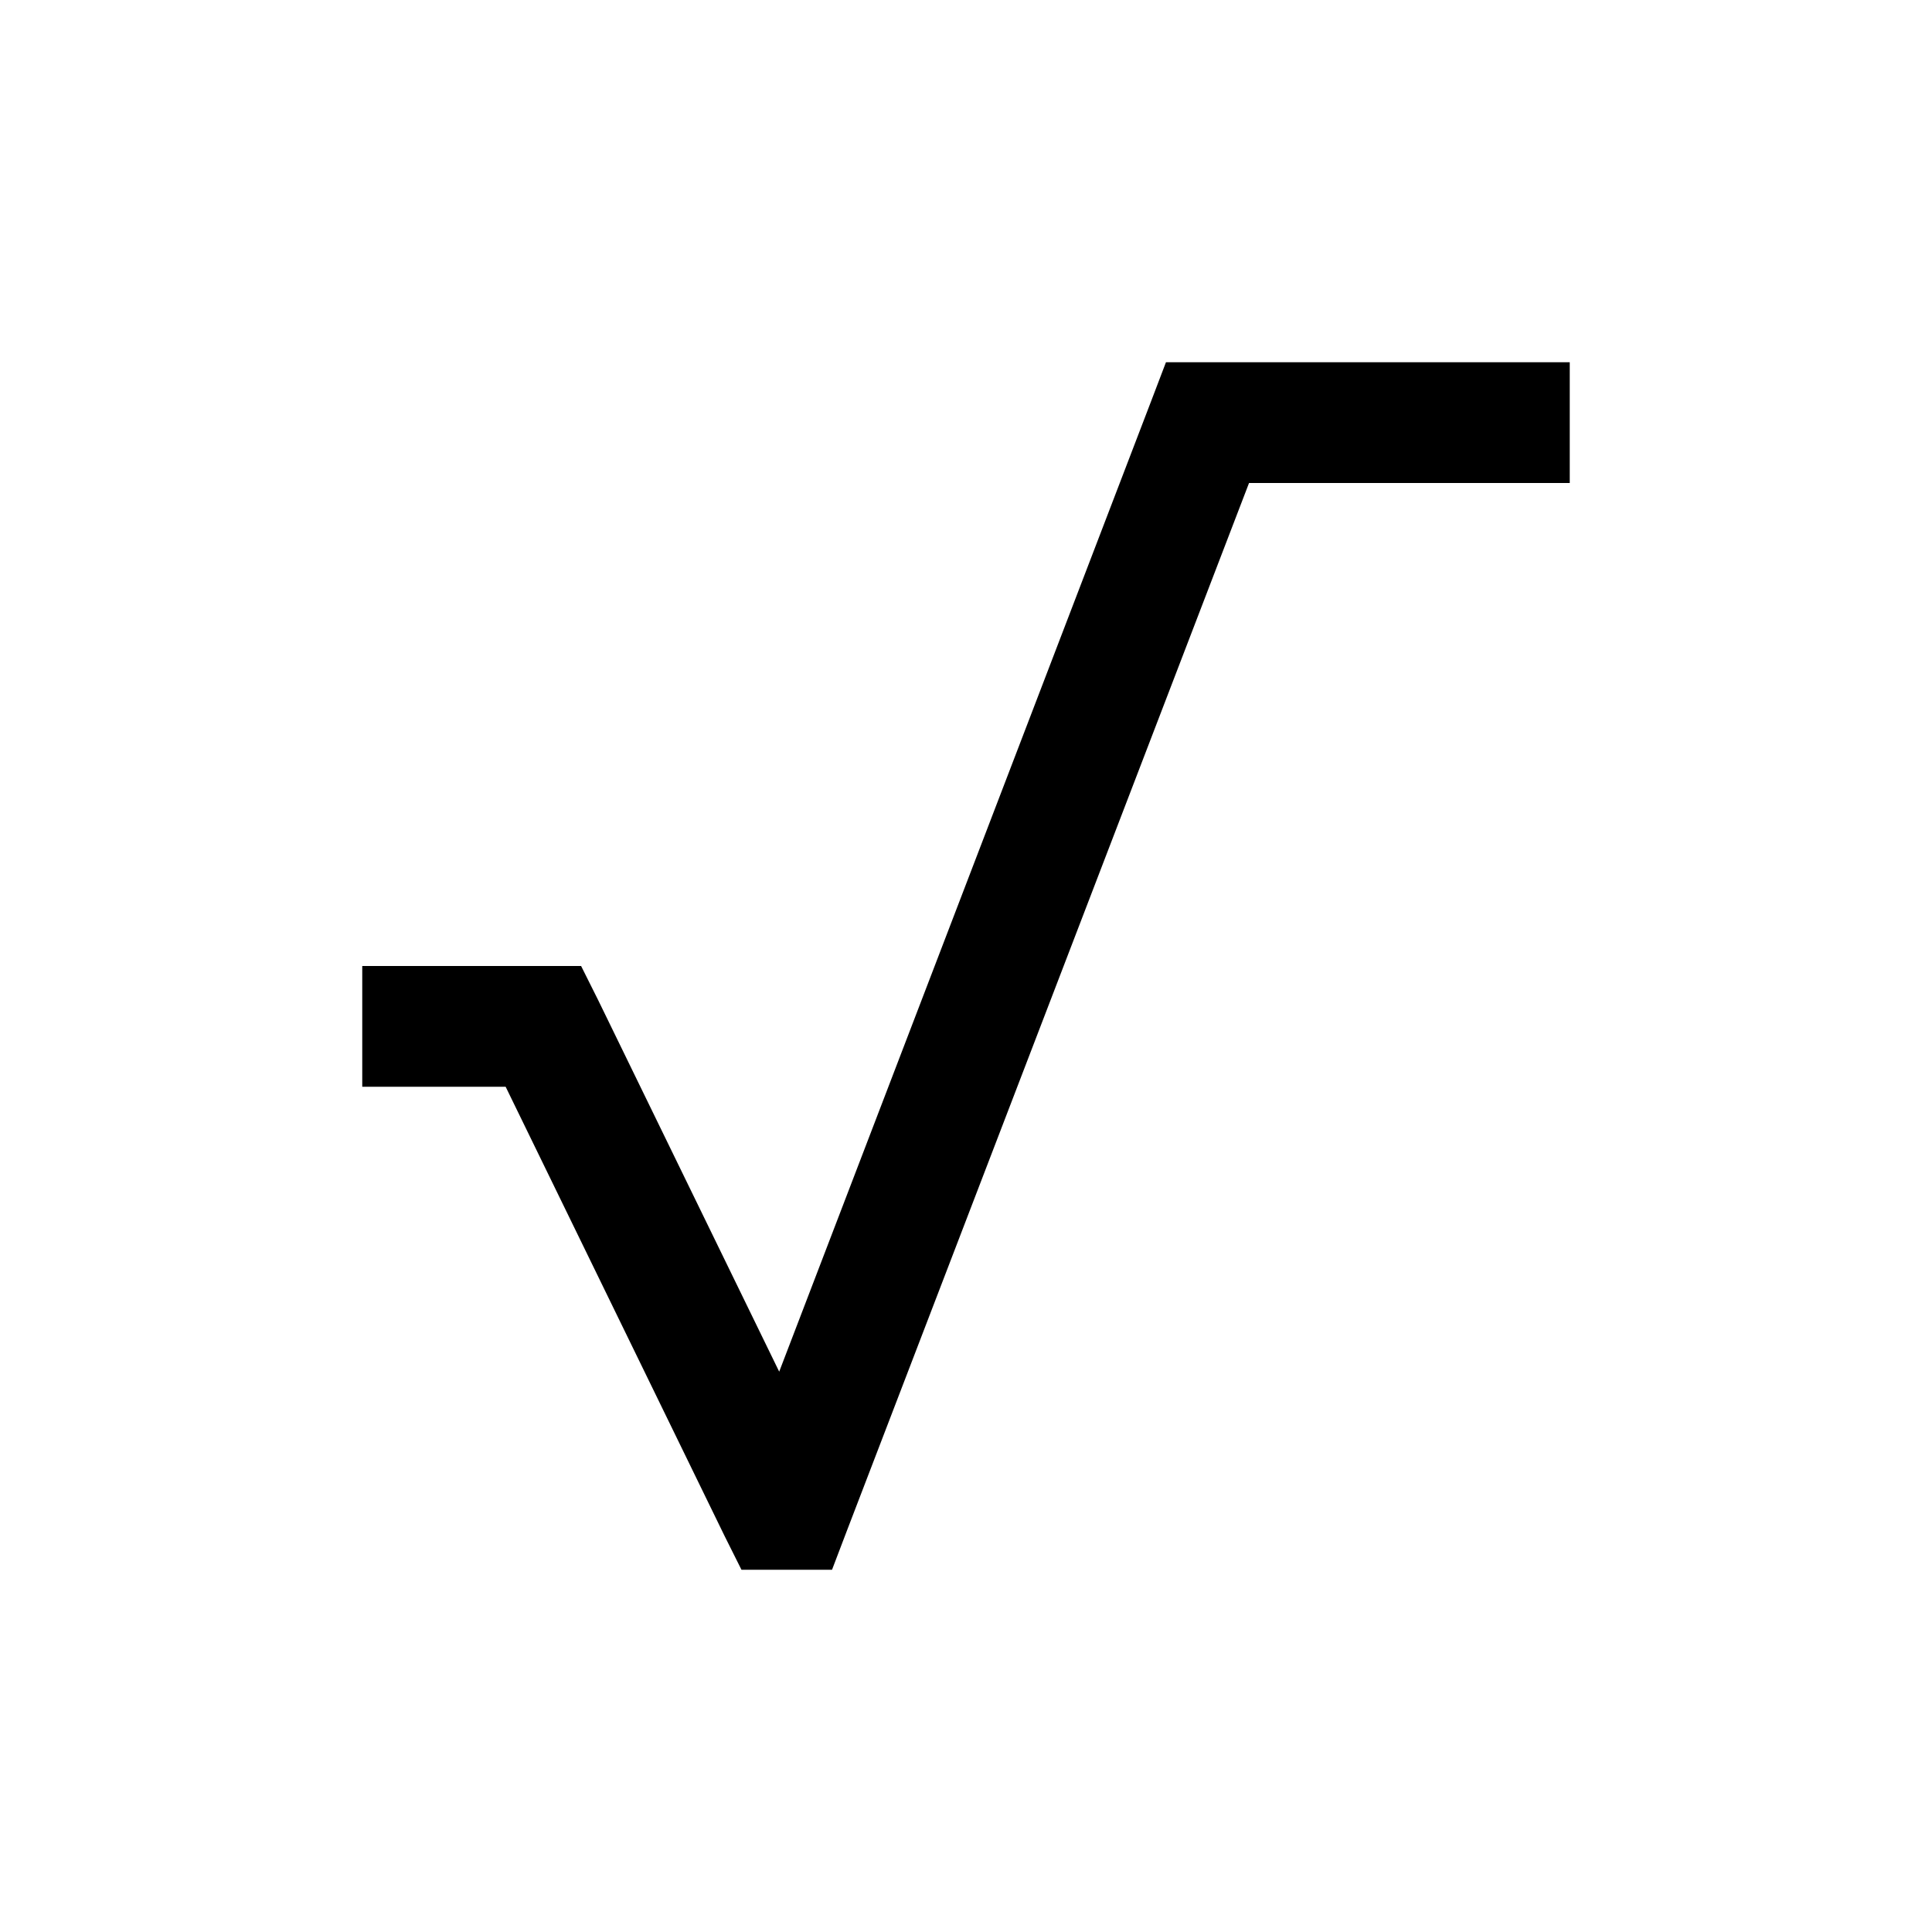
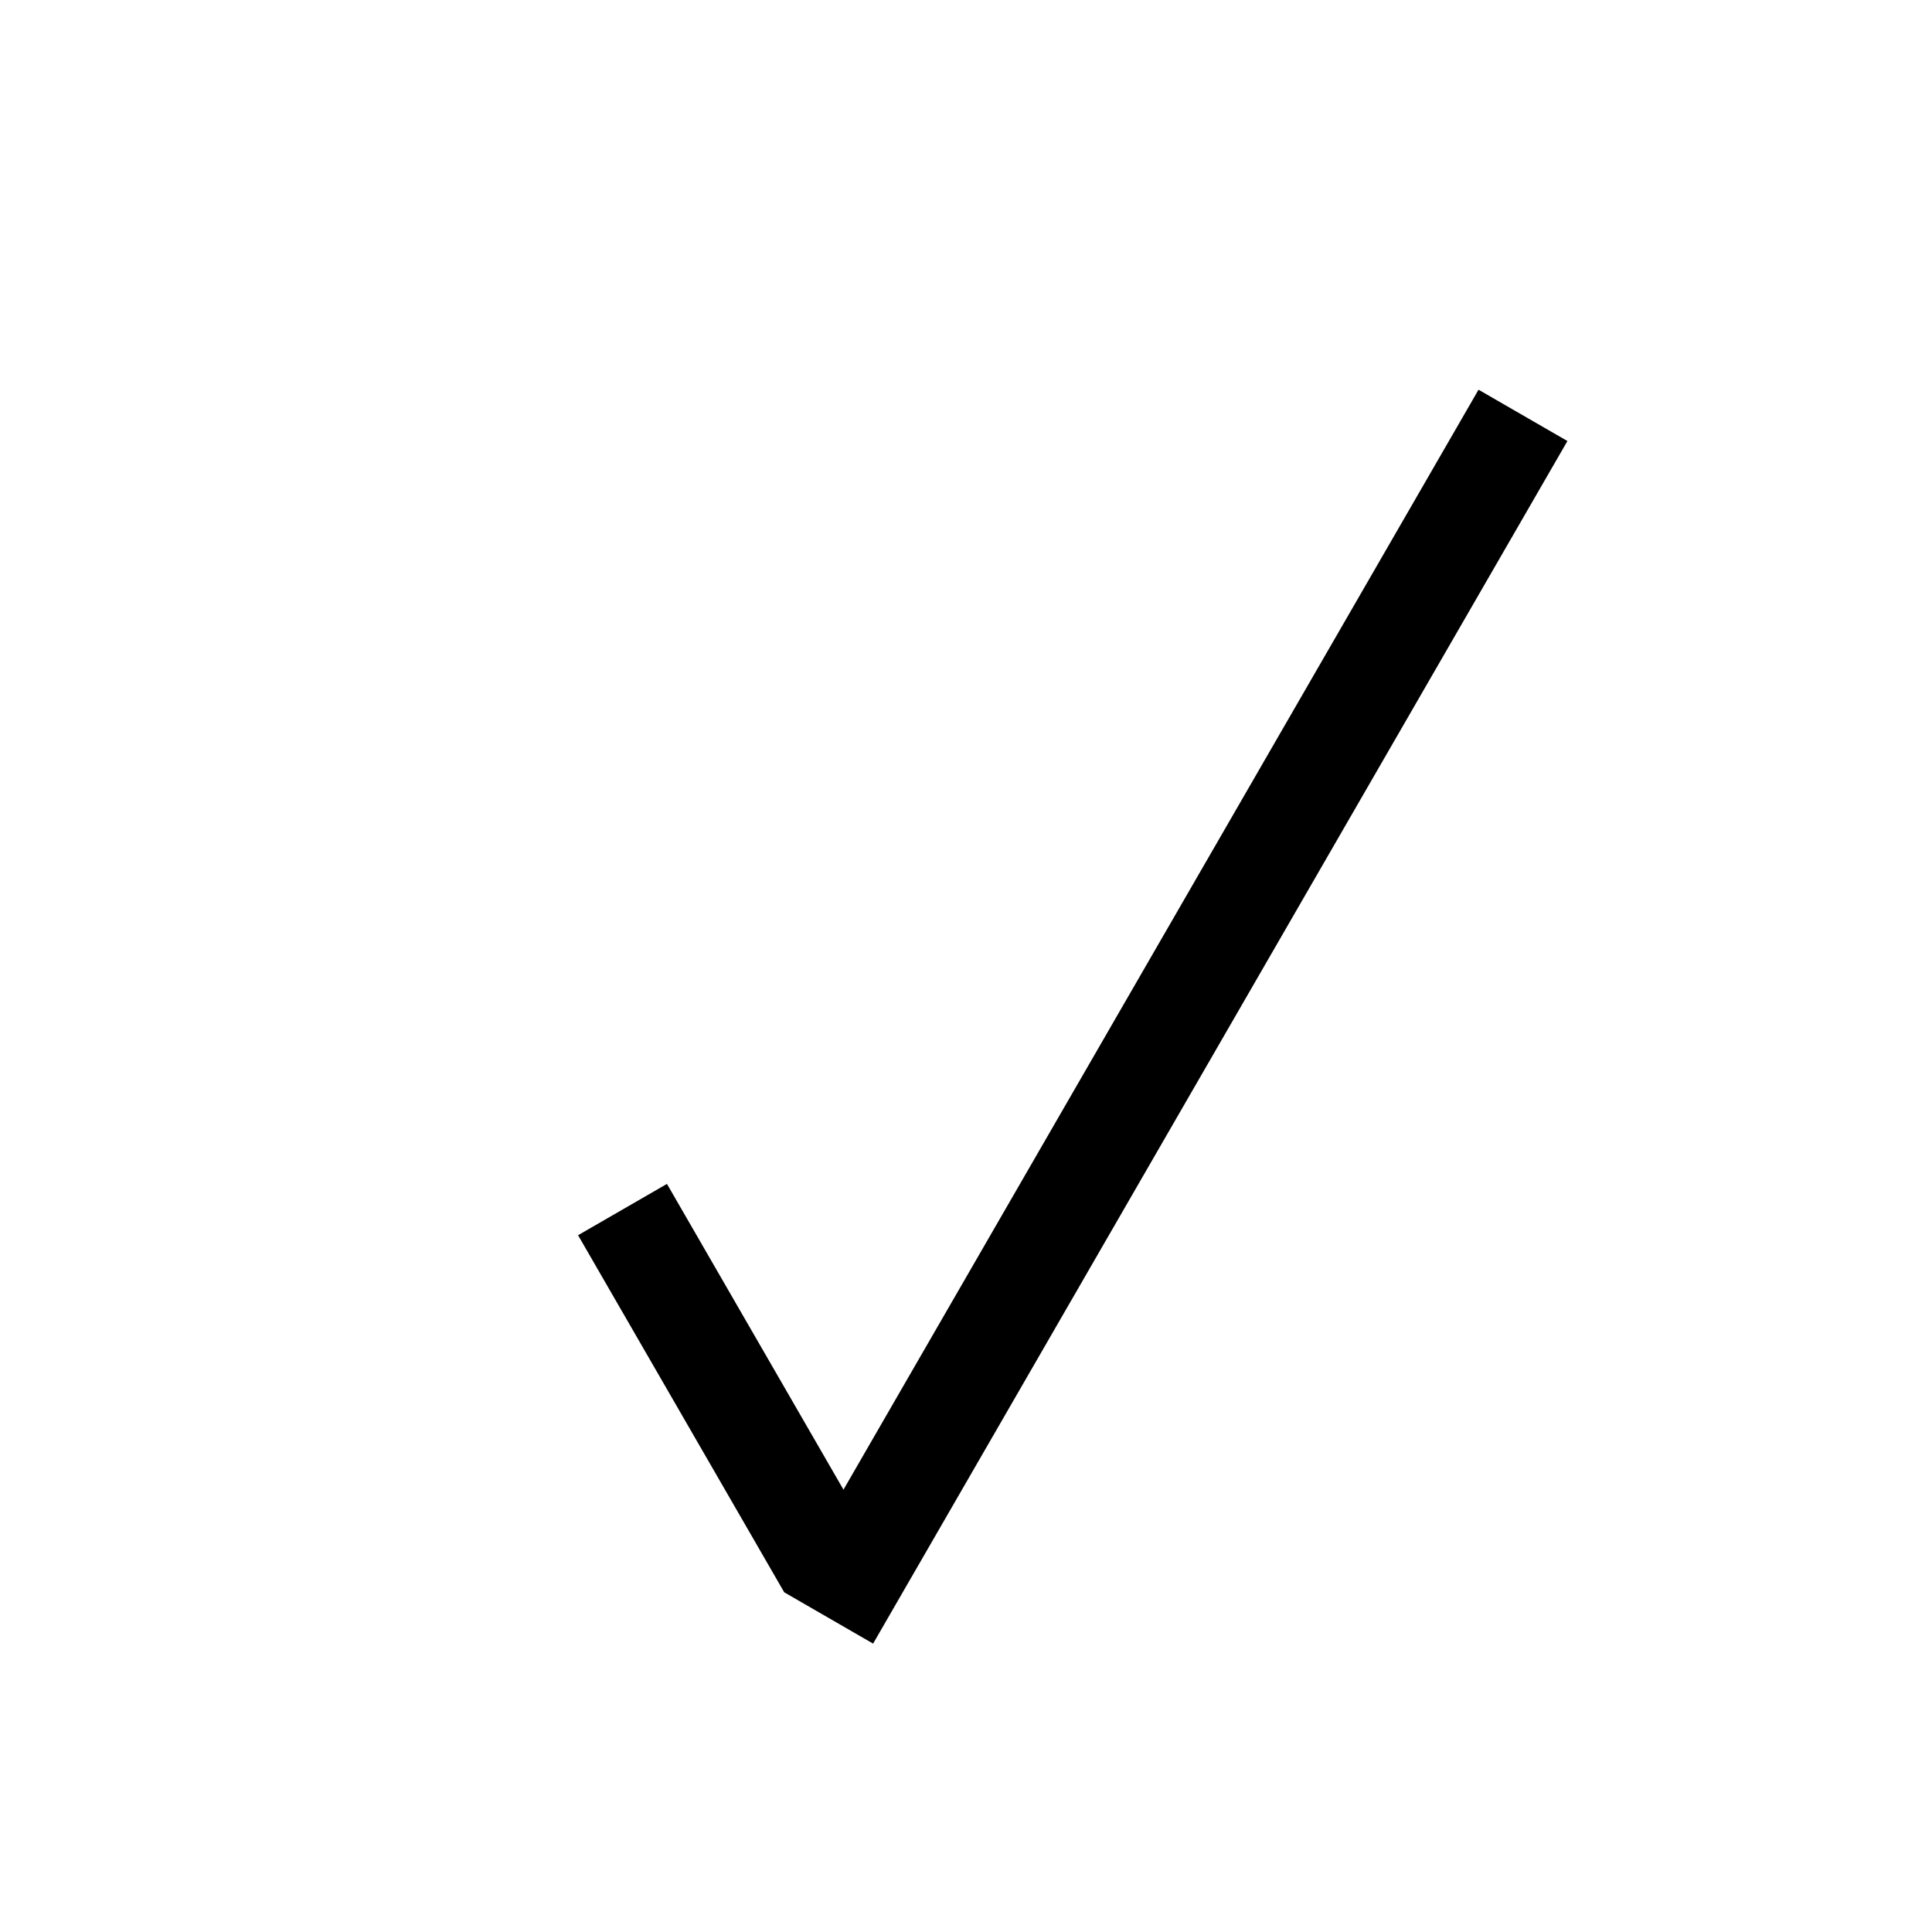
- <svg xmlns="http://www.w3.org/2000/svg" fill="#000000" width="64px" height="64px" viewBox="0 0 32 32">
-   <g id="SVGRepo_bgCarrier" stroke-width="0" />
-   <g id="SVGRepo_tracerCarrier" stroke-linecap="round" stroke-linejoin="round" />
-   <g id="SVGRepo_iconCarrier">
-     <path d="M 19.312 6 L 19.062 6.656 L 12.906 22.719 L 9.906 16.562 L 9.625 16 L 6 16 L 6 18 L 8.375 18 L 12 25.438 L 12.281 26 L 13.781 26 L 14.031 25.344 L 20.688 8 L 26 8 L 26 6 Z" />
-   </g>
+ <svg xmlns="http://www.w3.org/2000/svg" id="eZHDoVhnN6G1" viewBox="0 0 32 32" shape-rendering="geometricPrecision" text-rendering="geometricPrecision" project-id="cd32099b9df240f9ab17870f0f466f9e" export-id="ff2bb66213fb4cc49c396e05c45449a1" cached="false">
+   <rect width="20.086" height="25.616" rx="0" ry="0" transform="matrix(-.17-.294449-.057473 0.033182 14.4614 25.52338)" stroke-width="20" stroke-miterlimit="1" />
+   <rect width="70.038" height="42.5" rx="0" ry="0" transform="matrix(-.164197 0.284398-.034641-.02 25.9614 7.304798)" stroke-miterlimit="20" />
</svg>
